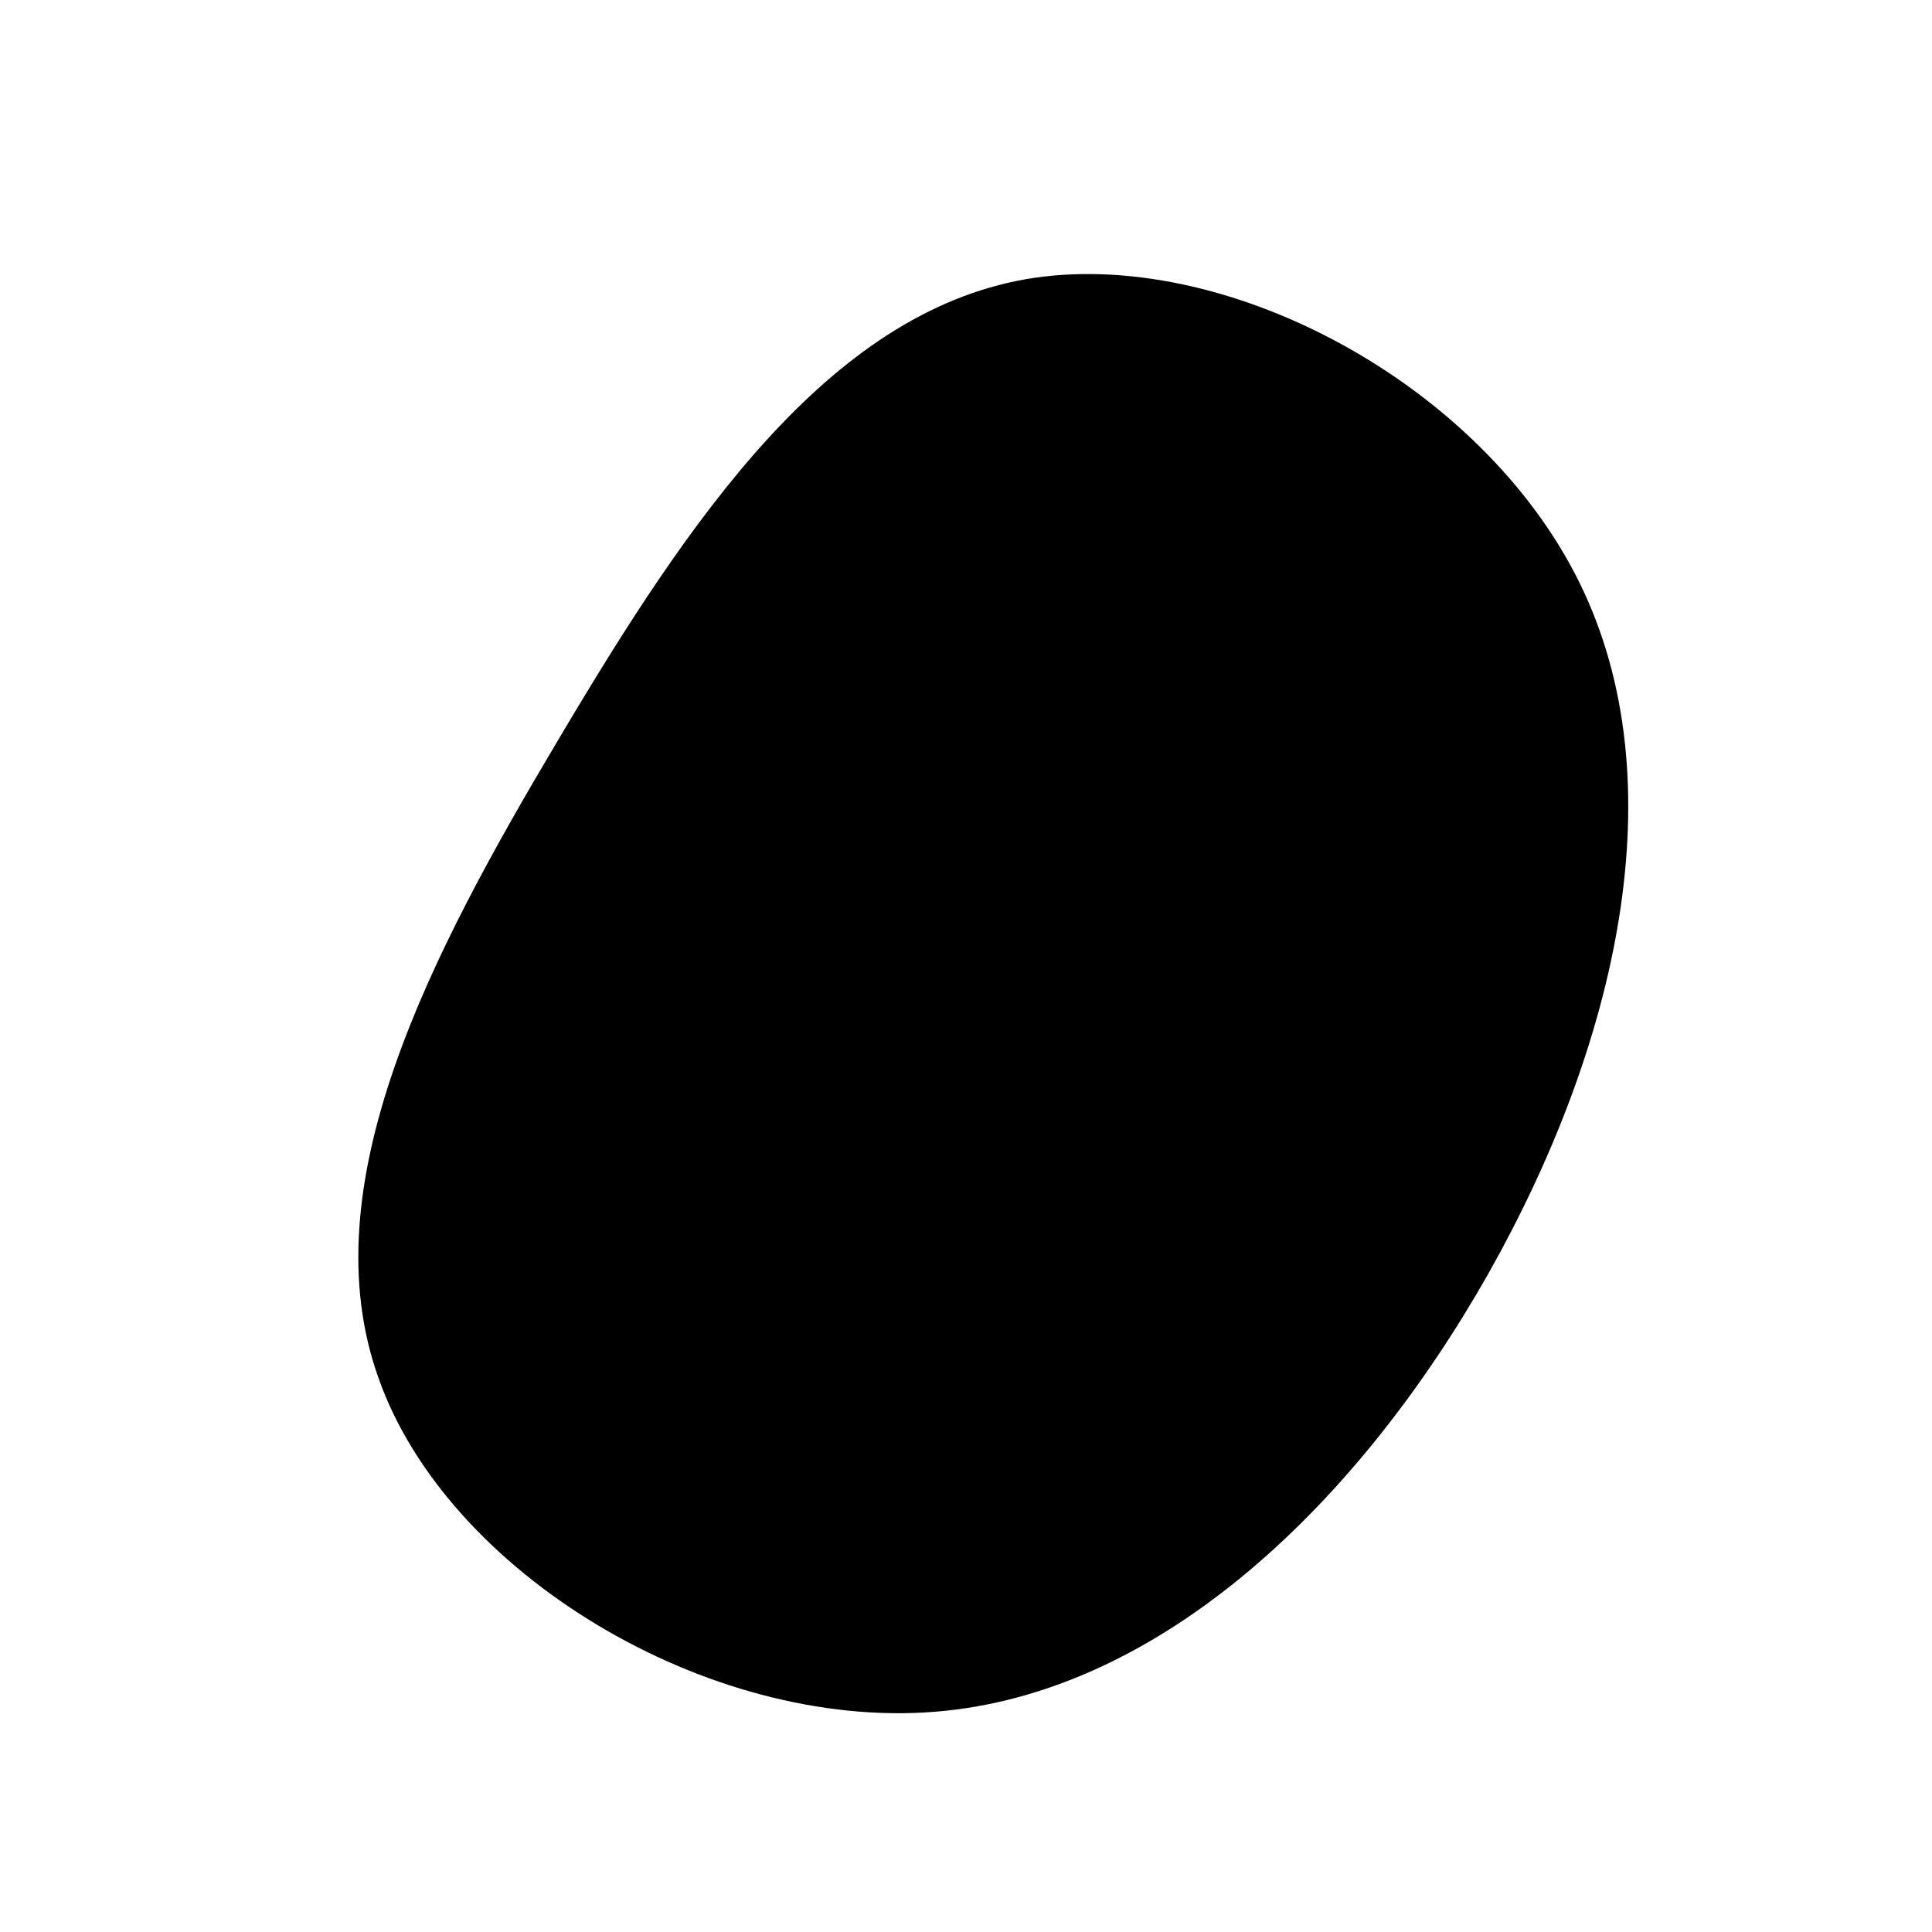
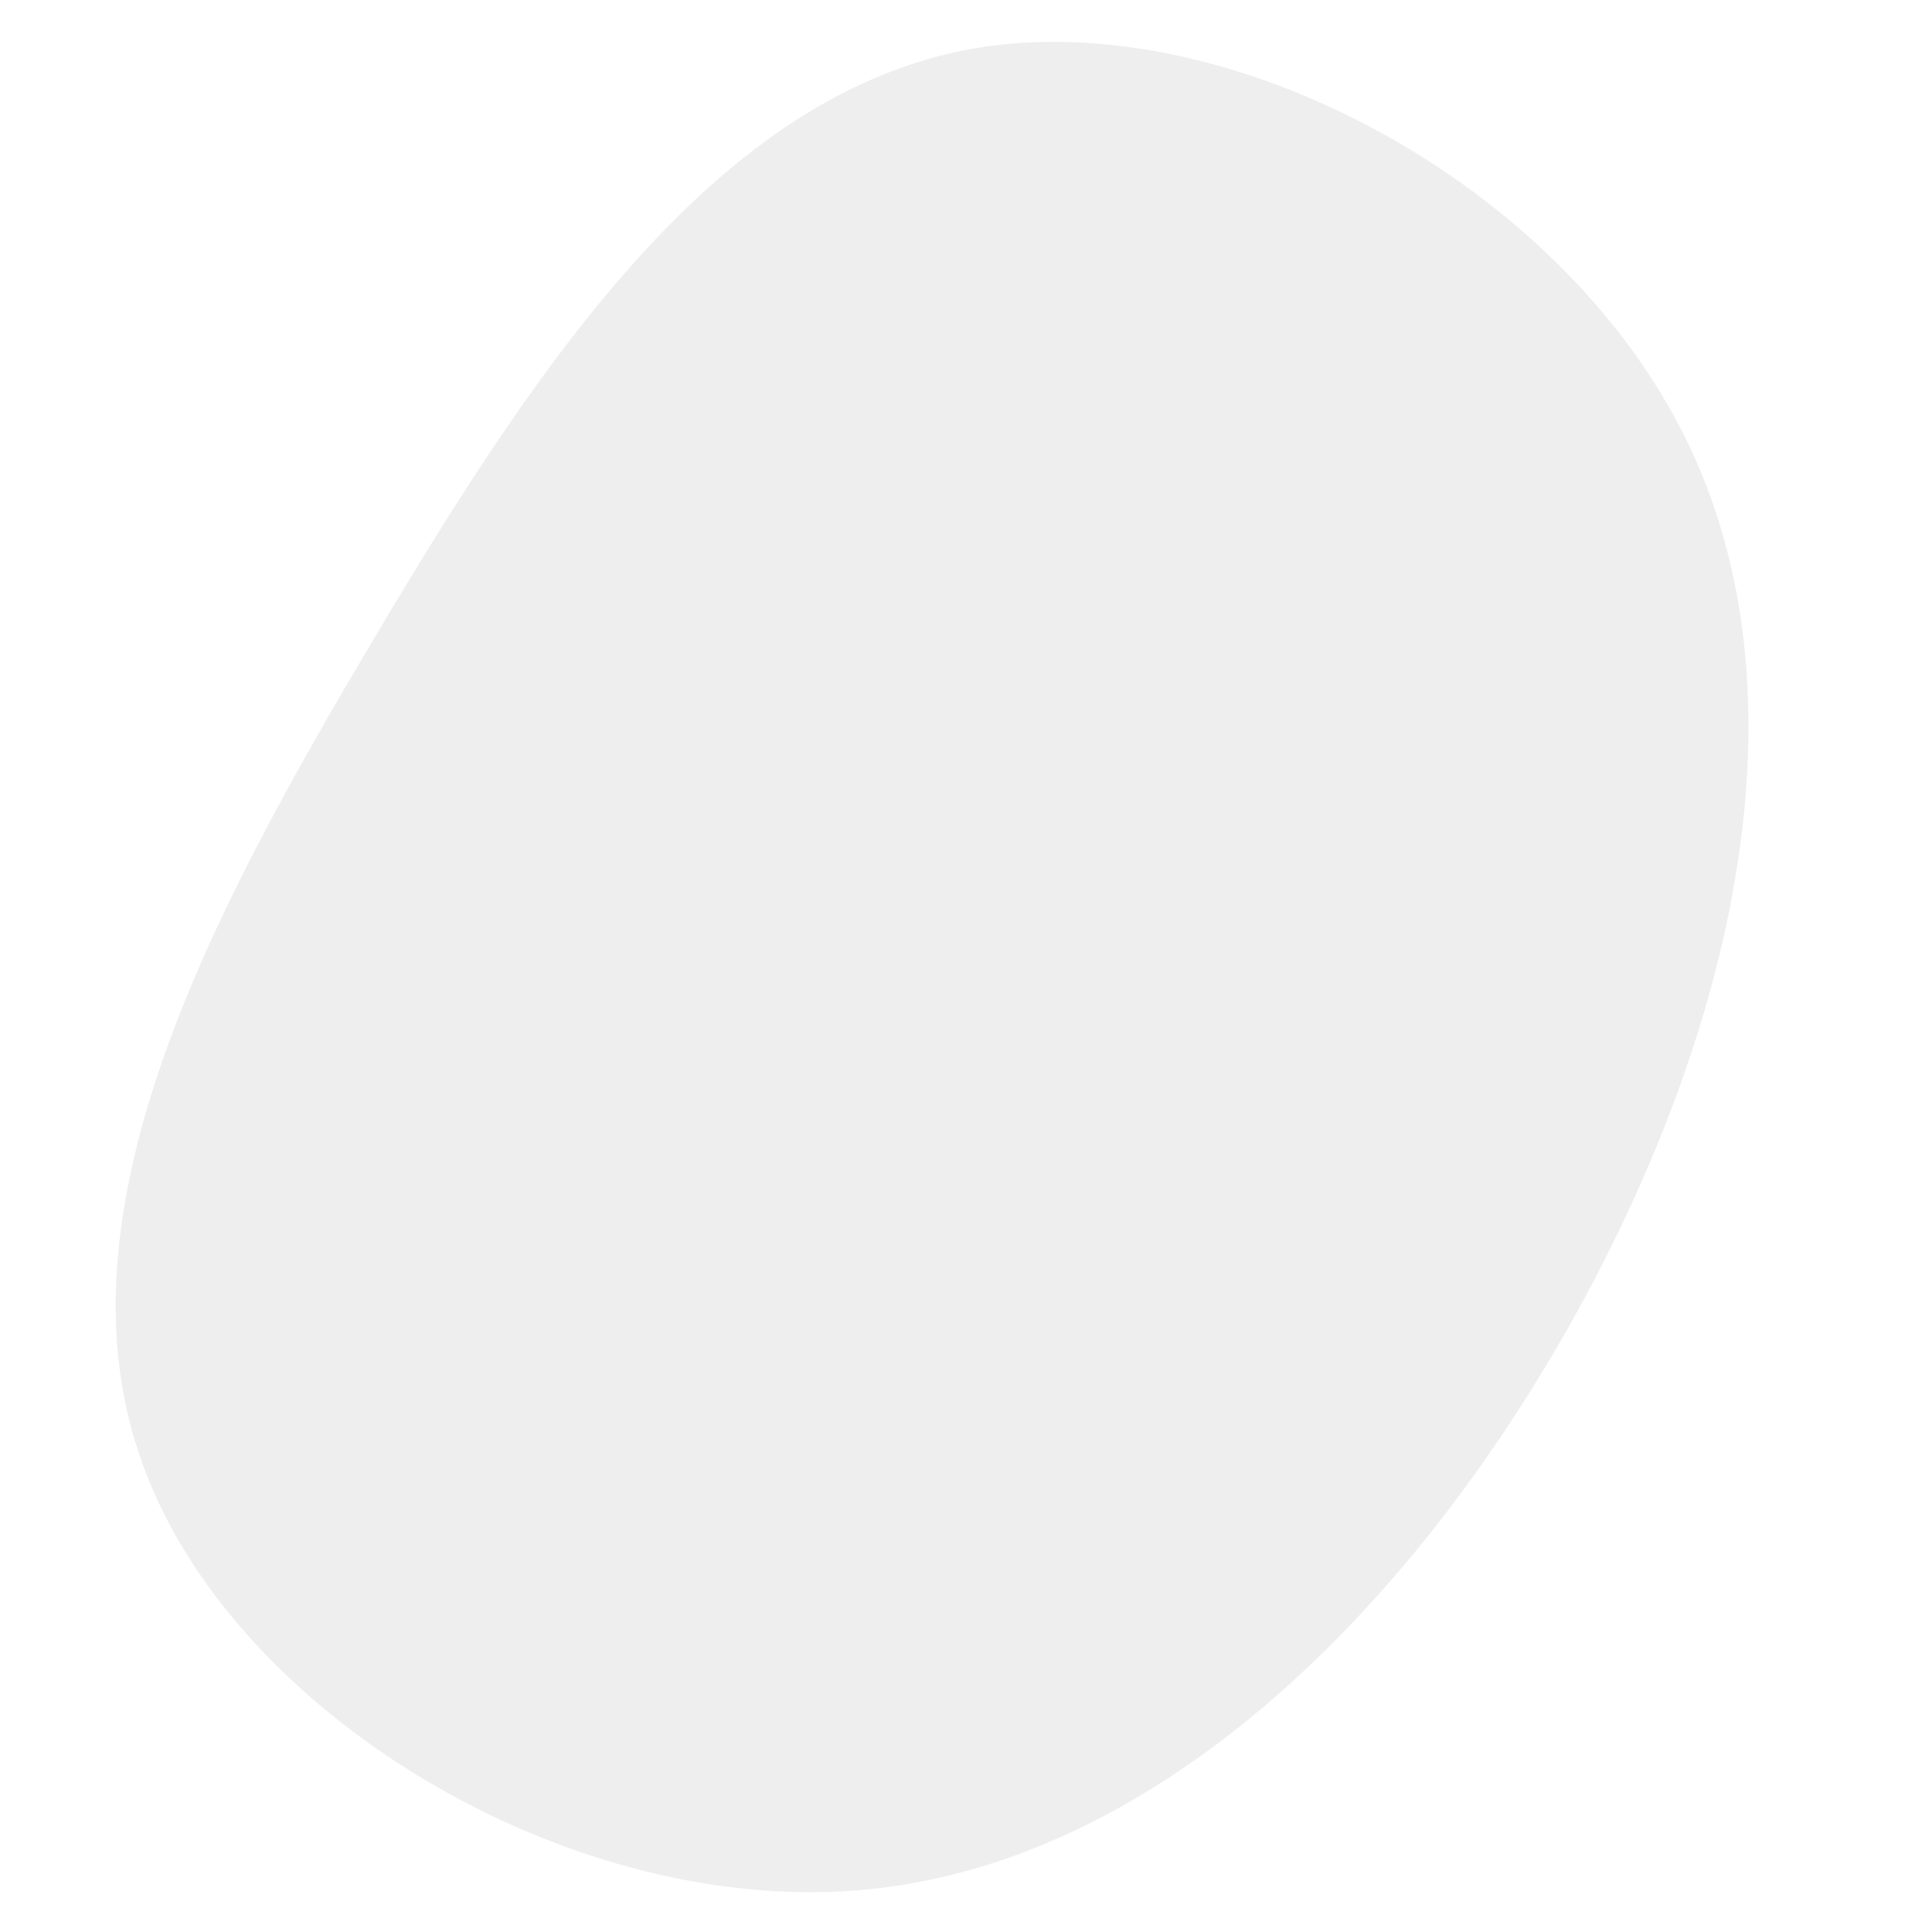
- <svg xmlns="http://www.w3.org/2000/svg" viewBox="0 0 200 200" id="blob">
-   <path fill="#" d="M63.5,-39.7C73.7,-19,67.4,8.2,54.1,31.8C40.8,55.3,20.4,75.3,-3.2,77.2C-26.8,79.1,-53.7,62.8,-60.8,42.7C-68,22.7,-55.5,-1.1,-42.1,-23.6C-28.7,-46.2,-14.3,-67.5,6.2,-71.1C26.6,-74.6,53.3,-60.4,63.5,-39.7Z" transform="translate(100 100)" />
+ <svg xmlns="http://www.w3.org/2000/svg" viewBox="0 0 280 280" id="blob">
+   <path fill="#EEE" d="M63.5,-39.7C73.7,-19,67.4,8.2,54.1,31.8C40.8,55.3,20.4,75.3,-3.2,77.2C-26.8,79.1,-53.7,62.8,-60.8,42.7C-68,22.7,-55.5,-1.1,-42.1,-23.6C-28.7,-46.2,-14.3,-67.5,6.2,-71.1C26.6,-74.6,53.3,-60.4,63.5,-39.7Z" transform="translate(130 135), scale(1.8)" />
</svg>
